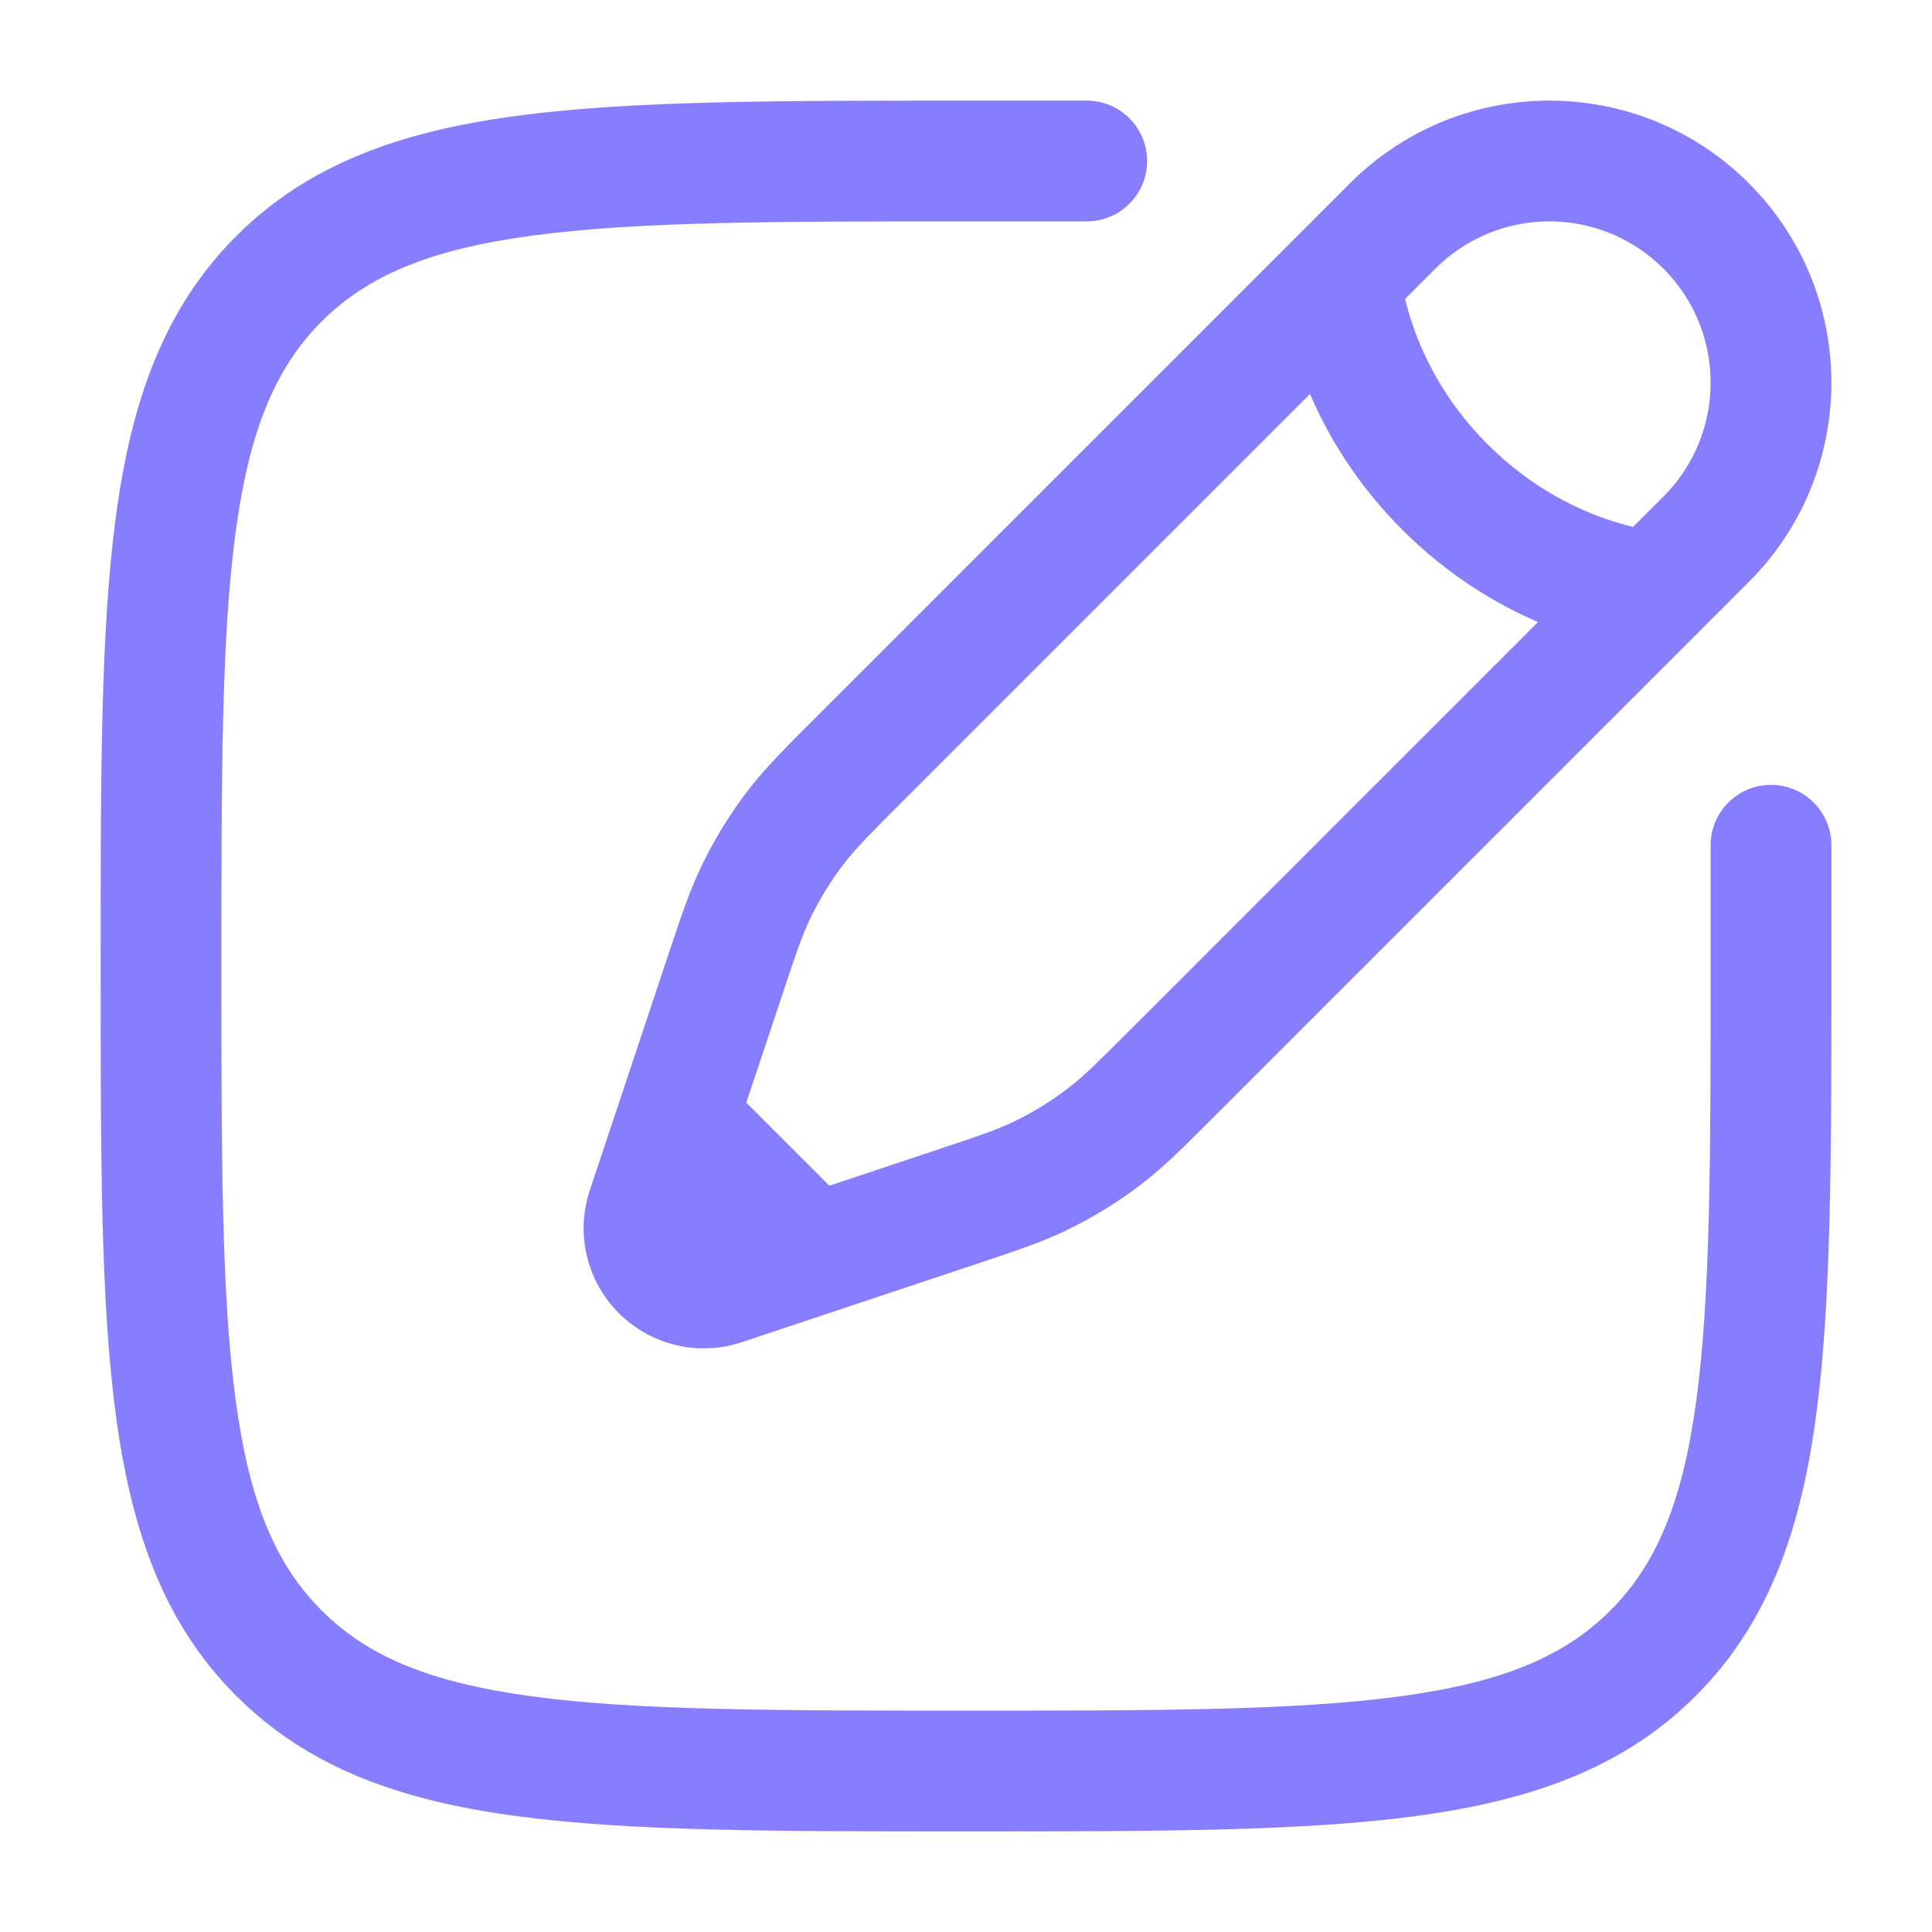
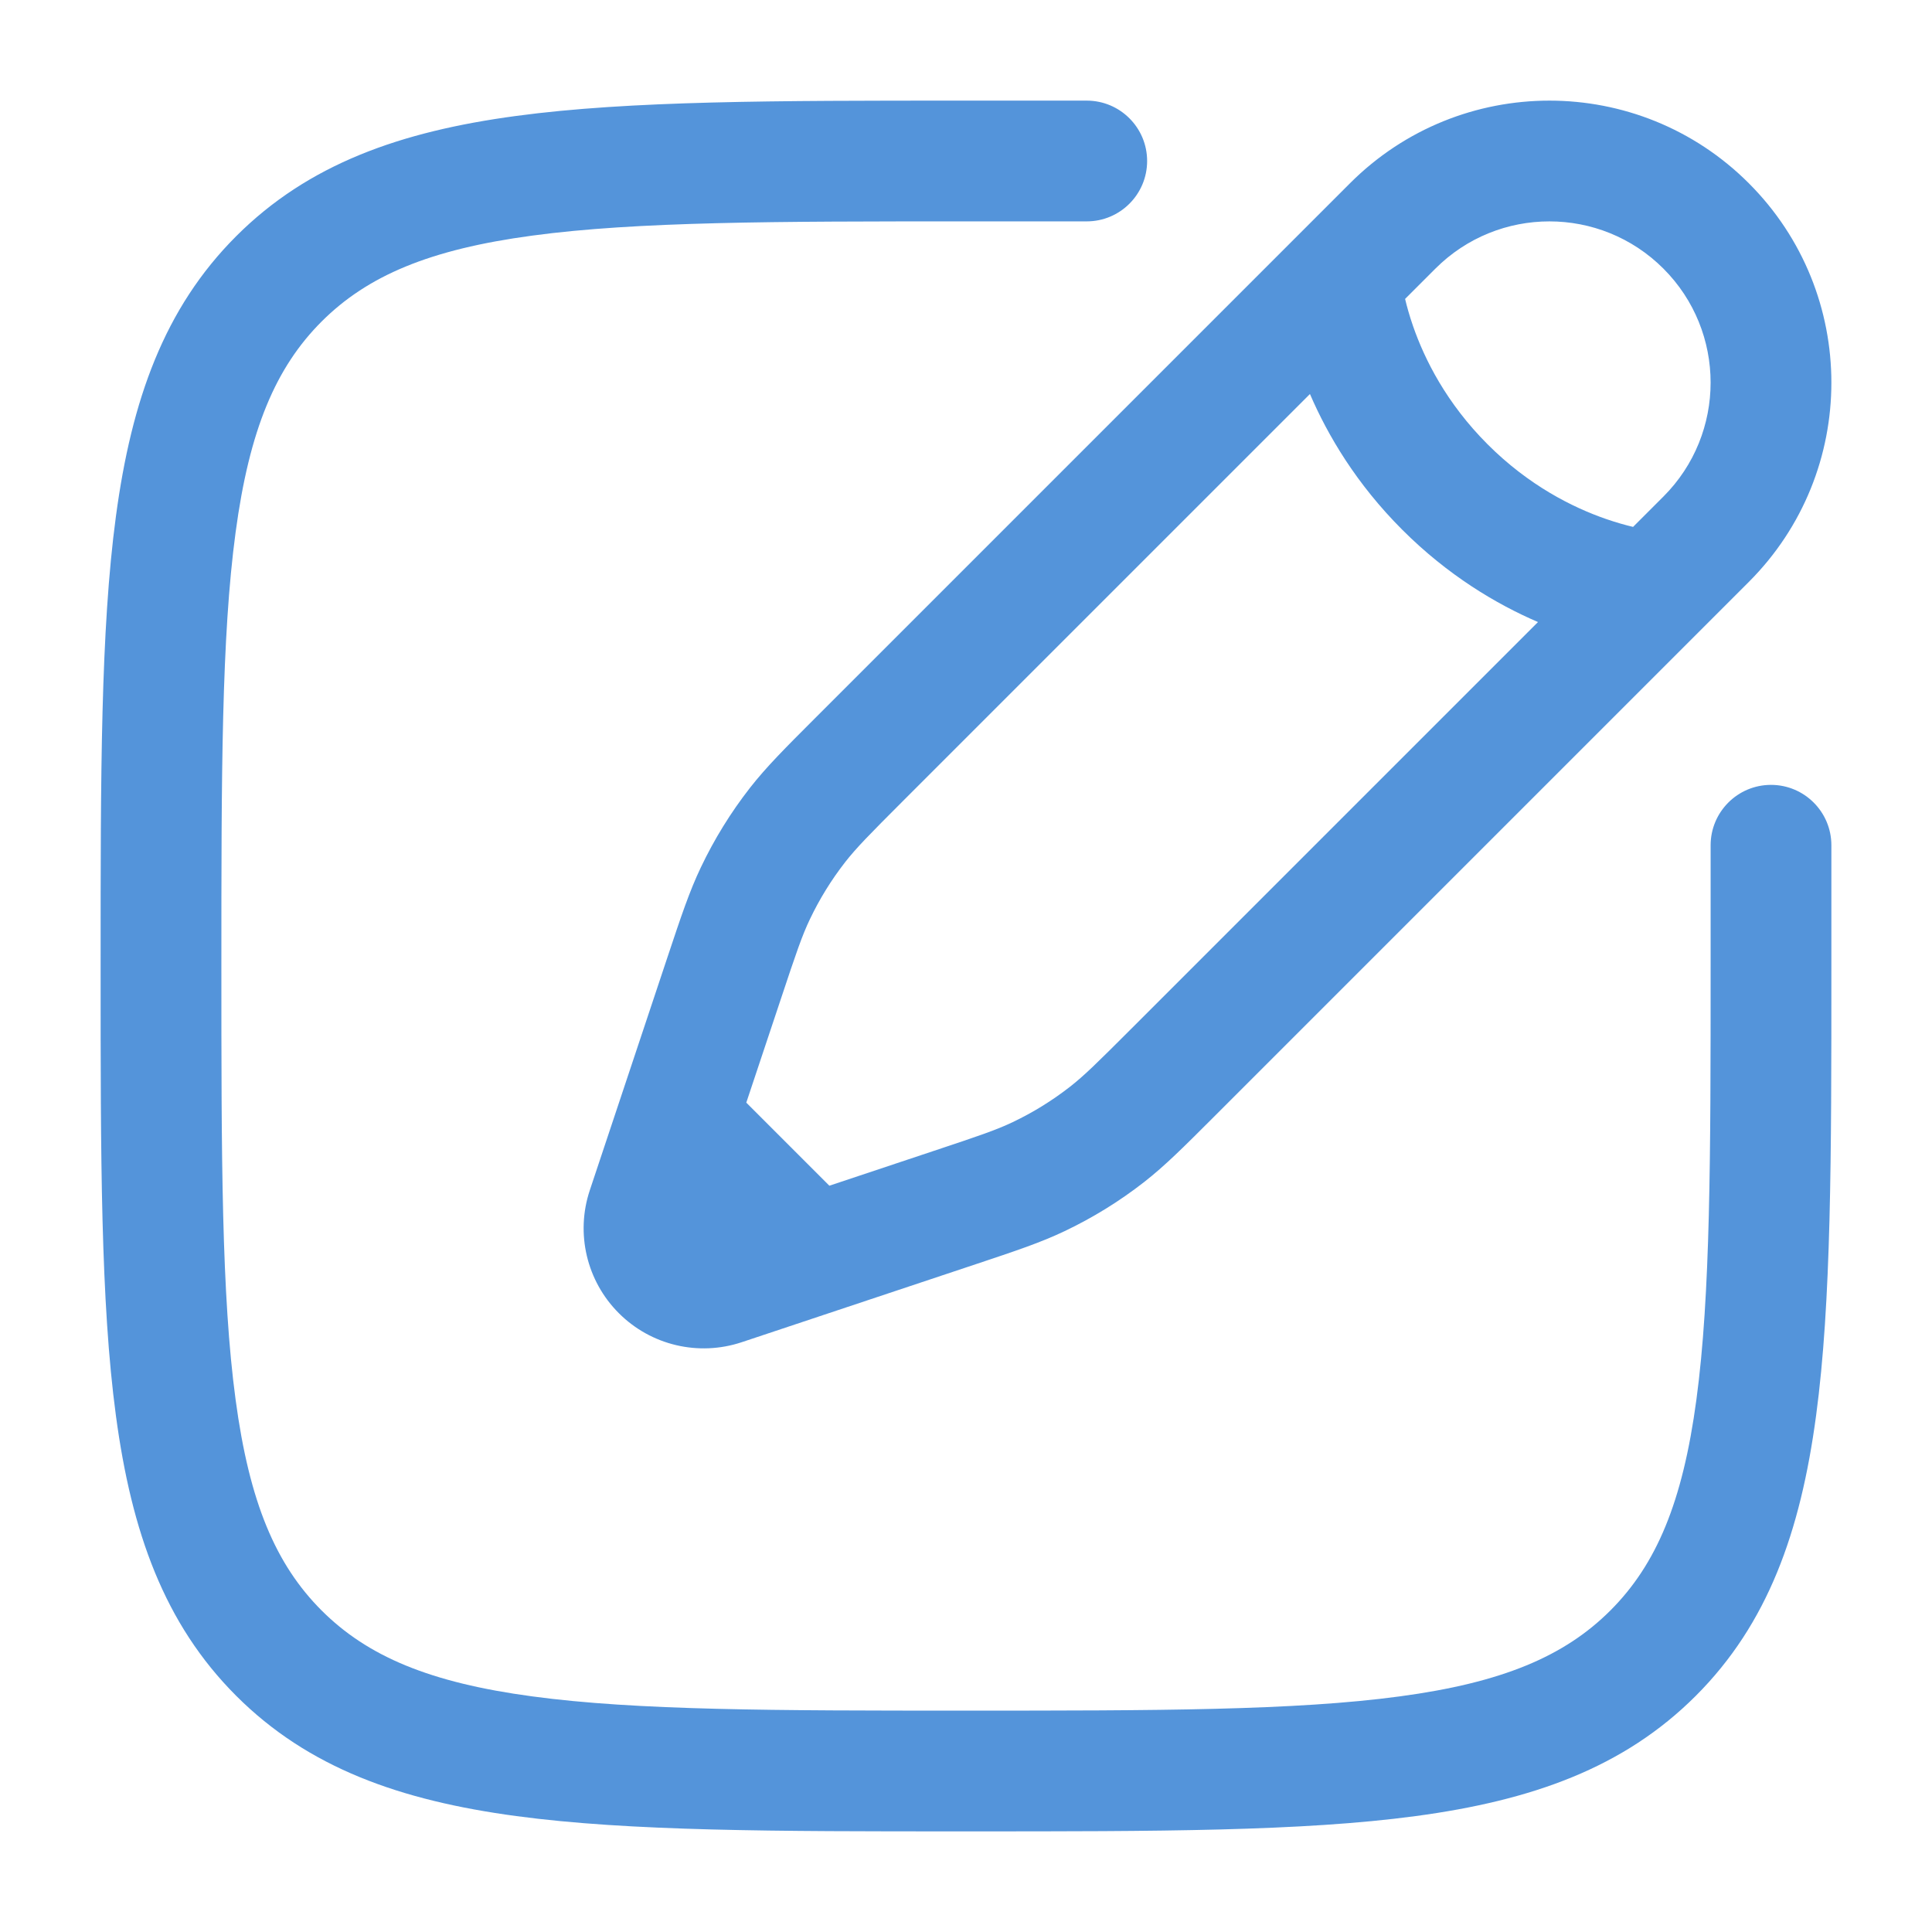
<svg xmlns="http://www.w3.org/2000/svg" width="36" height="36" viewBox="0 0 36 36" fill="none">
-   <path fill-rule="evenodd" clip-rule="evenodd" d="M17.914 1.875H20.25C20.871 1.875 21.375 2.379 21.375 3C21.375 3.621 20.871 4.125 20.25 4.125H18C14.433 4.125 11.87 4.127 9.92 4.39C8.003 4.647 6.847 5.138 5.992 5.992C5.138 6.847 4.647 8.003 4.39 9.92C4.127 11.87 4.125 14.433 4.125 18C4.125 21.567 4.127 24.13 4.39 26.08C4.647 27.997 5.138 29.153 5.992 30.008C6.847 30.862 8.003 31.353 9.92 31.61C11.87 31.873 14.433 31.875 18 31.875C21.567 31.875 24.13 31.873 26.08 31.61C27.997 31.353 29.153 30.862 30.008 30.008C30.862 29.153 31.353 27.997 31.61 26.08C31.873 24.13 31.875 21.567 31.875 18V15.75C31.875 15.129 32.379 14.625 33 14.625C33.621 14.625 34.125 15.129 34.125 15.75V18.086C34.125 21.549 34.125 24.262 33.84 26.379C33.549 28.547 32.941 30.257 31.599 31.599C30.257 32.941 28.547 33.549 26.379 33.84C24.262 34.125 21.549 34.125 18.086 34.125H17.914C14.451 34.125 11.738 34.125 9.621 33.84C7.453 33.549 5.743 32.941 4.401 31.599C3.059 30.257 2.451 28.547 2.16 26.379C1.875 24.262 1.875 21.549 1.875 18.086V17.914C1.875 14.451 1.875 11.738 2.16 9.621C2.451 7.453 3.059 5.743 4.401 4.401C5.743 3.059 7.453 2.451 9.621 2.16C11.738 1.875 14.451 1.875 17.914 1.875ZM25.156 3.414C27.208 1.362 30.534 1.362 32.586 3.414C34.638 5.466 34.638 8.792 32.586 10.844L22.614 20.816C22.057 21.373 21.708 21.722 21.319 22.026C20.86 22.384 20.364 22.69 19.839 22.94C19.393 23.153 18.925 23.309 18.178 23.558L13.821 25.01C13.017 25.278 12.13 25.069 11.531 24.469C10.931 23.87 10.722 22.983 10.99 22.179L12.442 17.822C12.691 17.075 12.847 16.607 13.06 16.161C13.31 15.636 13.616 15.14 13.974 14.681C14.278 14.292 14.627 13.943 15.184 13.386L25.156 3.414ZM30.995 5.005C29.822 3.832 27.92 3.832 26.747 5.005L26.182 5.57C26.216 5.714 26.264 5.885 26.33 6.076C26.545 6.696 26.952 7.512 27.72 8.28C28.488 9.048 29.304 9.455 29.924 9.67C30.115 9.736 30.286 9.784 30.43 9.818L30.995 9.253C32.168 8.08 32.168 6.178 30.995 5.005ZM28.658 11.591C27.884 11.258 26.982 10.724 26.129 9.871C25.276 9.018 24.742 8.116 24.409 7.342L16.826 14.925C16.201 15.55 15.957 15.798 15.748 16.065C15.491 16.395 15.271 16.751 15.091 17.129C14.945 17.434 14.833 17.764 14.554 18.603L13.906 20.546L15.454 22.094L17.397 21.446C18.236 21.167 18.566 21.055 18.871 20.909C19.249 20.729 19.605 20.509 19.935 20.252C20.202 20.044 20.45 19.799 21.075 19.174L28.658 11.591Z" fill="#877EFF" />
+   <path fill-rule="evenodd" clip-rule="evenodd" d="M17.914 1.875H20.25C20.871 1.875 21.375 2.379 21.375 3C21.375 3.621 20.871 4.125 20.25 4.125H18C14.433 4.125 11.87 4.127 9.92 4.39C8.003 4.647 6.847 5.138 5.992 5.992C5.138 6.847 4.647 8.003 4.39 9.92C4.127 11.87 4.125 14.433 4.125 18C4.125 21.567 4.127 24.13 4.39 26.08C4.647 27.997 5.138 29.153 5.992 30.008C6.847 30.862 8.003 31.353 9.92 31.61C11.87 31.873 14.433 31.875 18 31.875C21.567 31.875 24.13 31.873 26.08 31.61C27.997 31.353 29.153 30.862 30.008 30.008C30.862 29.153 31.353 27.997 31.61 26.08C31.873 24.13 31.875 21.567 31.875 18V15.75C31.875 15.129 32.379 14.625 33 14.625C33.621 14.625 34.125 15.129 34.125 15.75V18.086C34.125 21.549 34.125 24.262 33.84 26.379C33.549 28.547 32.941 30.257 31.599 31.599C30.257 32.941 28.547 33.549 26.379 33.84C24.262 34.125 21.549 34.125 18.086 34.125H17.914C14.451 34.125 11.738 34.125 9.621 33.84C7.453 33.549 5.743 32.941 4.401 31.599C3.059 30.257 2.451 28.547 2.16 26.379C1.875 24.262 1.875 21.549 1.875 18.086V17.914C1.875 14.451 1.875 11.738 2.16 9.621C2.451 7.453 3.059 5.743 4.401 4.401C5.743 3.059 7.453 2.451 9.621 2.16C11.738 1.875 14.451 1.875 17.914 1.875ZM25.156 3.414C27.208 1.362 30.534 1.362 32.586 3.414C34.638 5.466 34.638 8.792 32.586 10.844L22.614 20.816C22.057 21.373 21.708 21.722 21.319 22.026C20.86 22.384 20.364 22.69 19.839 22.94C19.393 23.153 18.925 23.309 18.178 23.558L13.821 25.01C13.017 25.278 12.13 25.069 11.531 24.469C10.931 23.87 10.722 22.983 10.99 22.179L12.442 17.822C12.691 17.075 12.847 16.607 13.06 16.161C13.31 15.636 13.616 15.14 13.974 14.681C14.278 14.292 14.627 13.943 15.184 13.386L25.156 3.414ZM30.995 5.005C29.822 3.832 27.92 3.832 26.747 5.005L26.182 5.57C26.216 5.714 26.264 5.885 26.33 6.076C26.545 6.696 26.952 7.512 27.72 8.28C28.488 9.048 29.304 9.455 29.924 9.67C30.115 9.736 30.286 9.784 30.43 9.818L30.995 9.253C32.168 8.08 32.168 6.178 30.995 5.005ZM28.658 11.591C27.884 11.258 26.982 10.724 26.129 9.871C25.276 9.018 24.742 8.116 24.409 7.342L16.826 14.925C16.201 15.55 15.957 15.798 15.748 16.065C15.491 16.395 15.271 16.751 15.091 17.129C14.945 17.434 14.833 17.764 14.554 18.603L13.906 20.546L15.454 22.094L17.397 21.446C18.236 21.167 18.566 21.055 18.871 20.909C19.249 20.729 19.605 20.509 19.935 20.252C20.202 20.044 20.45 19.799 21.075 19.174L28.658 11.591Z" fill="#5494DA" />
</svg>
